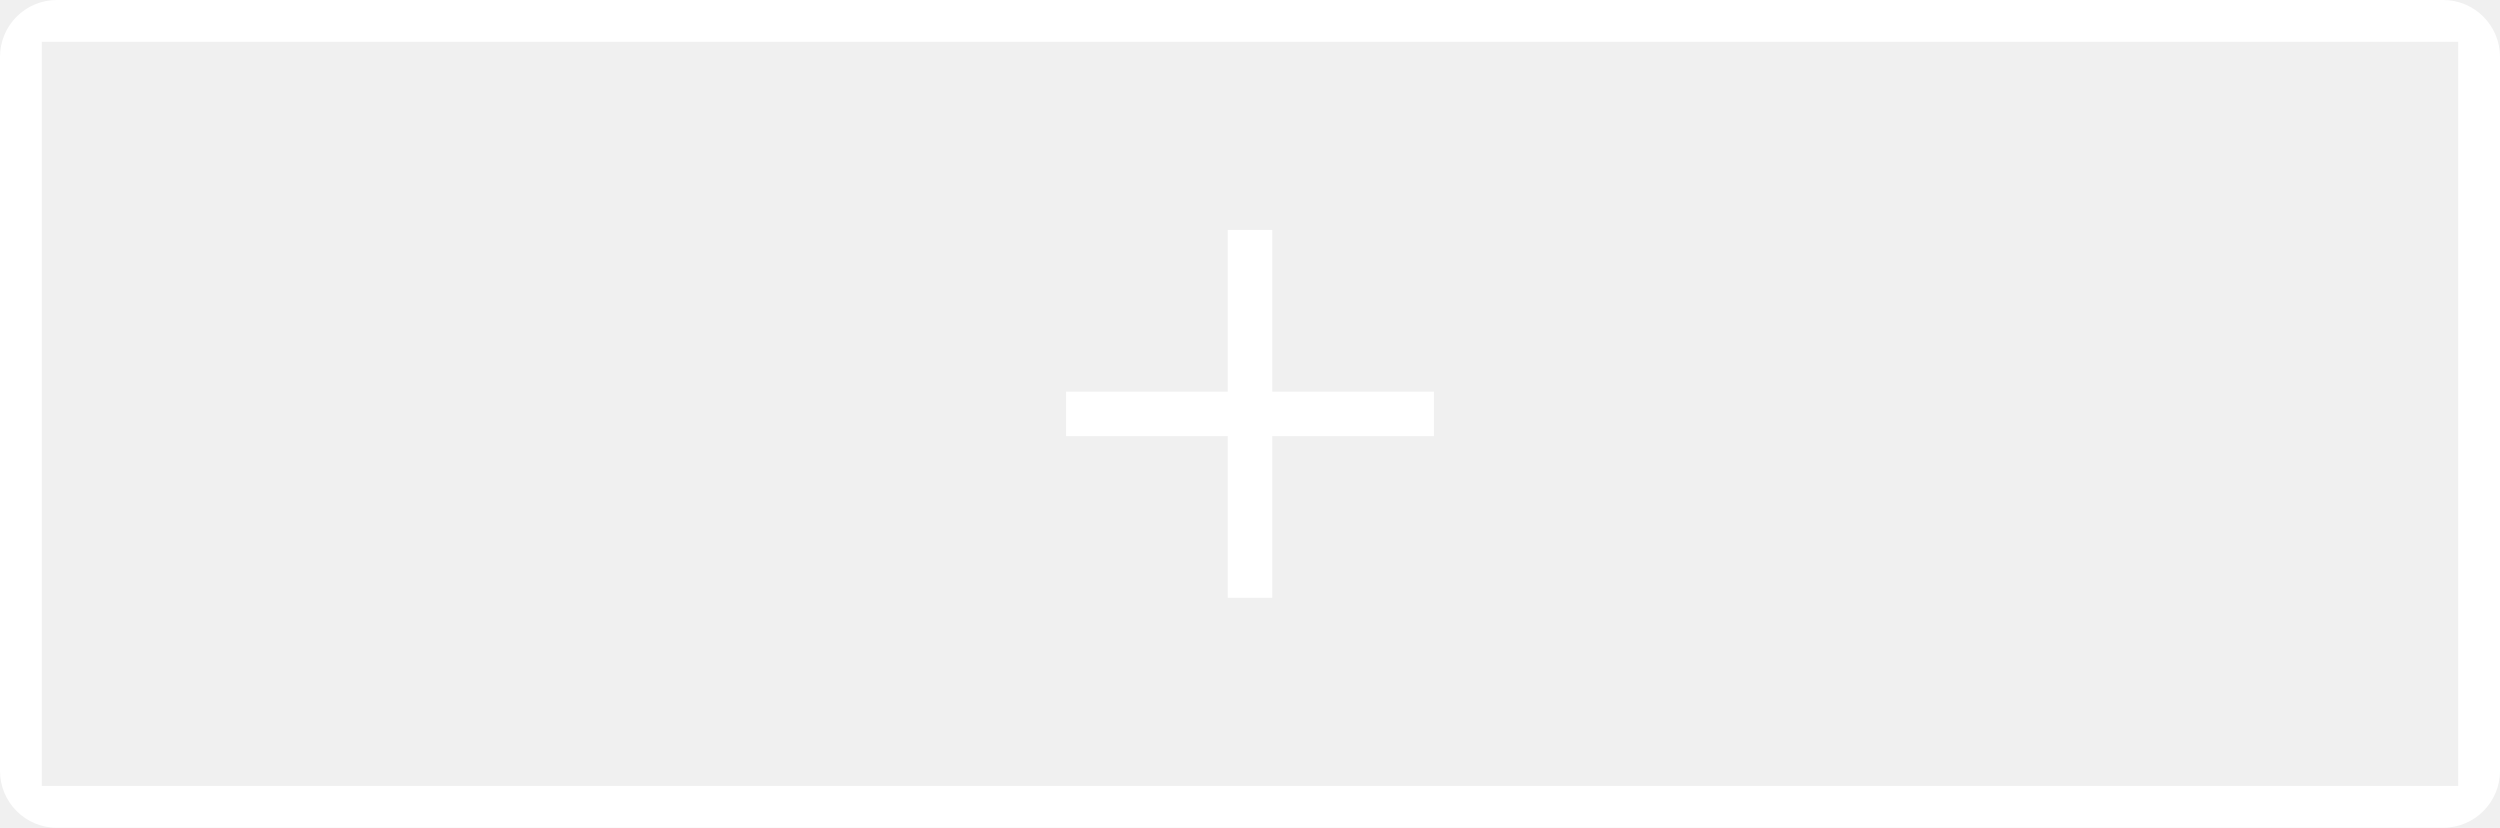
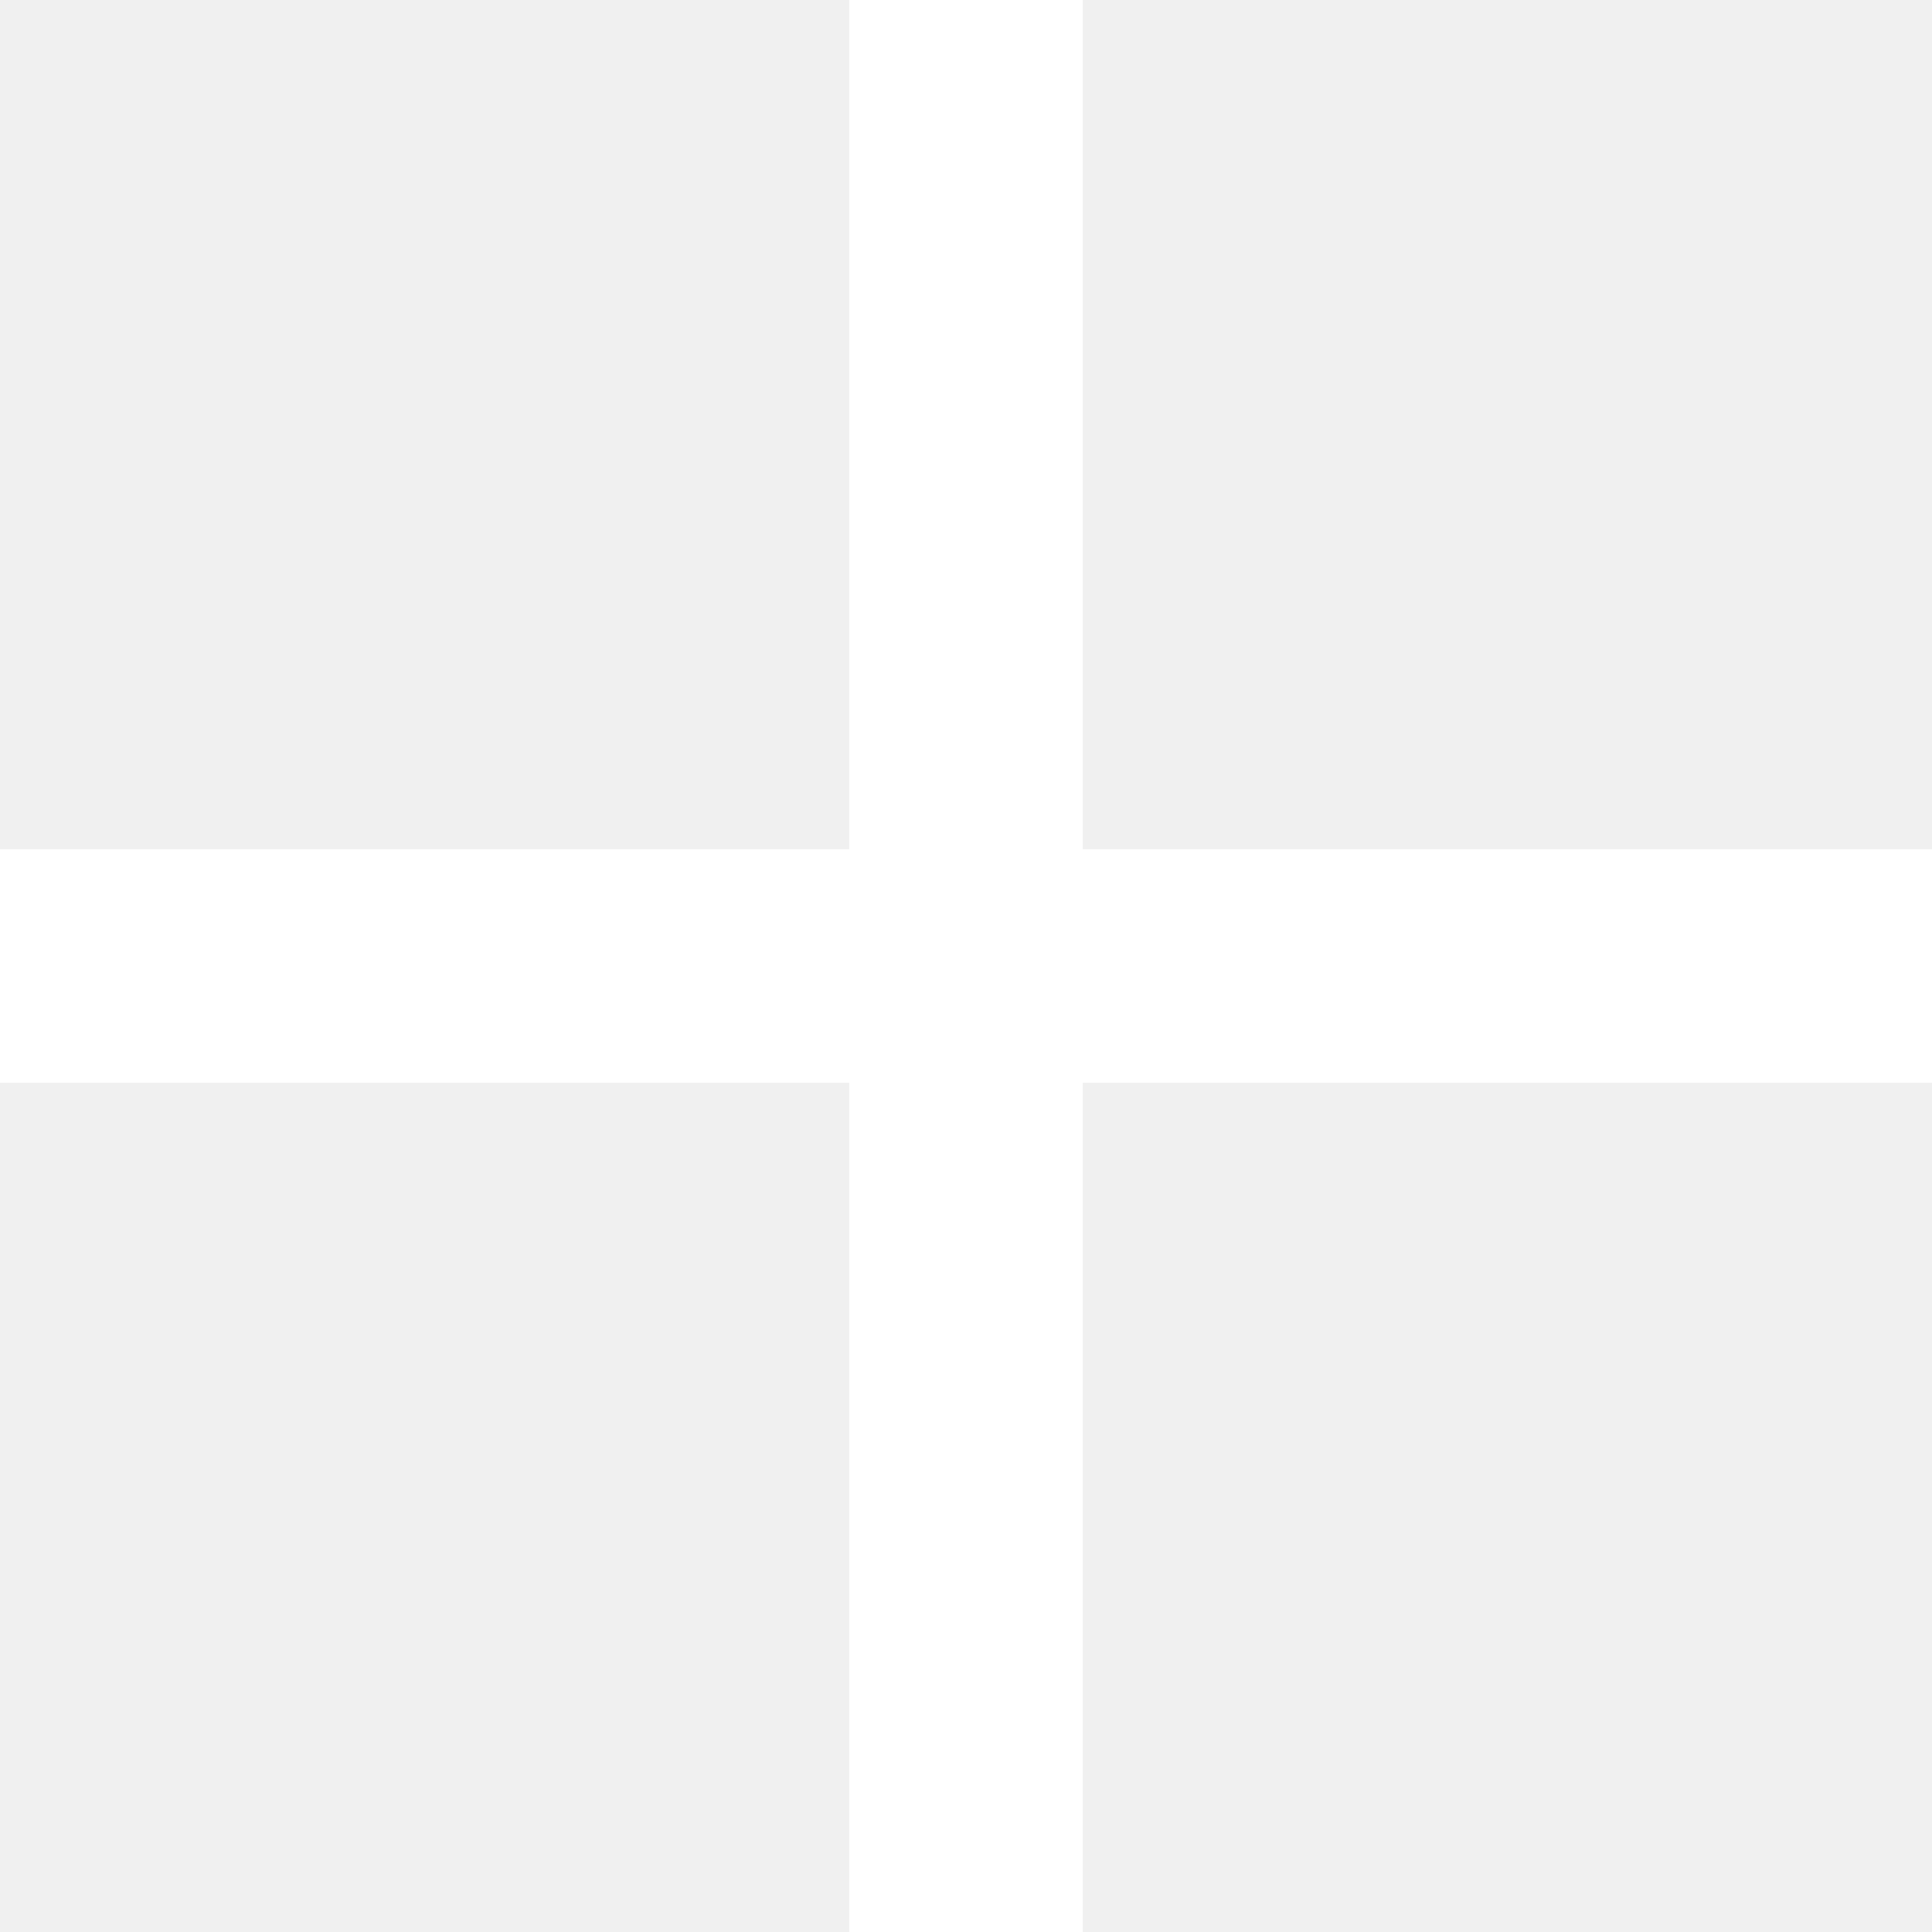
- <svg xmlns="http://www.w3.org/2000/svg" viewBox="0 0 149.5 49.5">
+ <svg xmlns="http://www.w3.org/2000/svg" viewBox="0 0 22 22">
  <defs>
    <style>.cls-1{fill:#fff;}</style>
  </defs>
  <g id="Capa_2" data-name="Capa 2">
    <g id="Capa_1-2" data-name="Capa 1">
-       <path class="cls-1" d="M146.1,0H3.4A3.4,3.4,0,0,0,0,3.4V46.1a3.4,3.4,0,0,0,3.4,3.4H146.1a3.4,3.4,0,0,0,3.4-3.4V3.4A3.4,3.4,0,0,0,146.1,0Zm.9,47H2.5V2.5H147Z" />
-       <polygon class="cls-1" points="76.08 23.42 76.08 13.75 73.42 13.75 73.42 23.42 63.75 23.42 63.75 26.08 73.42 26.08 73.42 35.75 76.08 35.75 76.08 26.08 85.75 26.08 85.75 23.42 76.08 23.42" />
+       <polygon class="cls-1" points="12.33 9.67 12.33 0 9.67 0 9.67 9.67 0 9.67 0 12.33 9.67 12.33 9.67 22 12.33 22 12.33 12.33 22 12.33 22 9.67 12.33 9.67" />
    </g>
  </g>
</svg>
